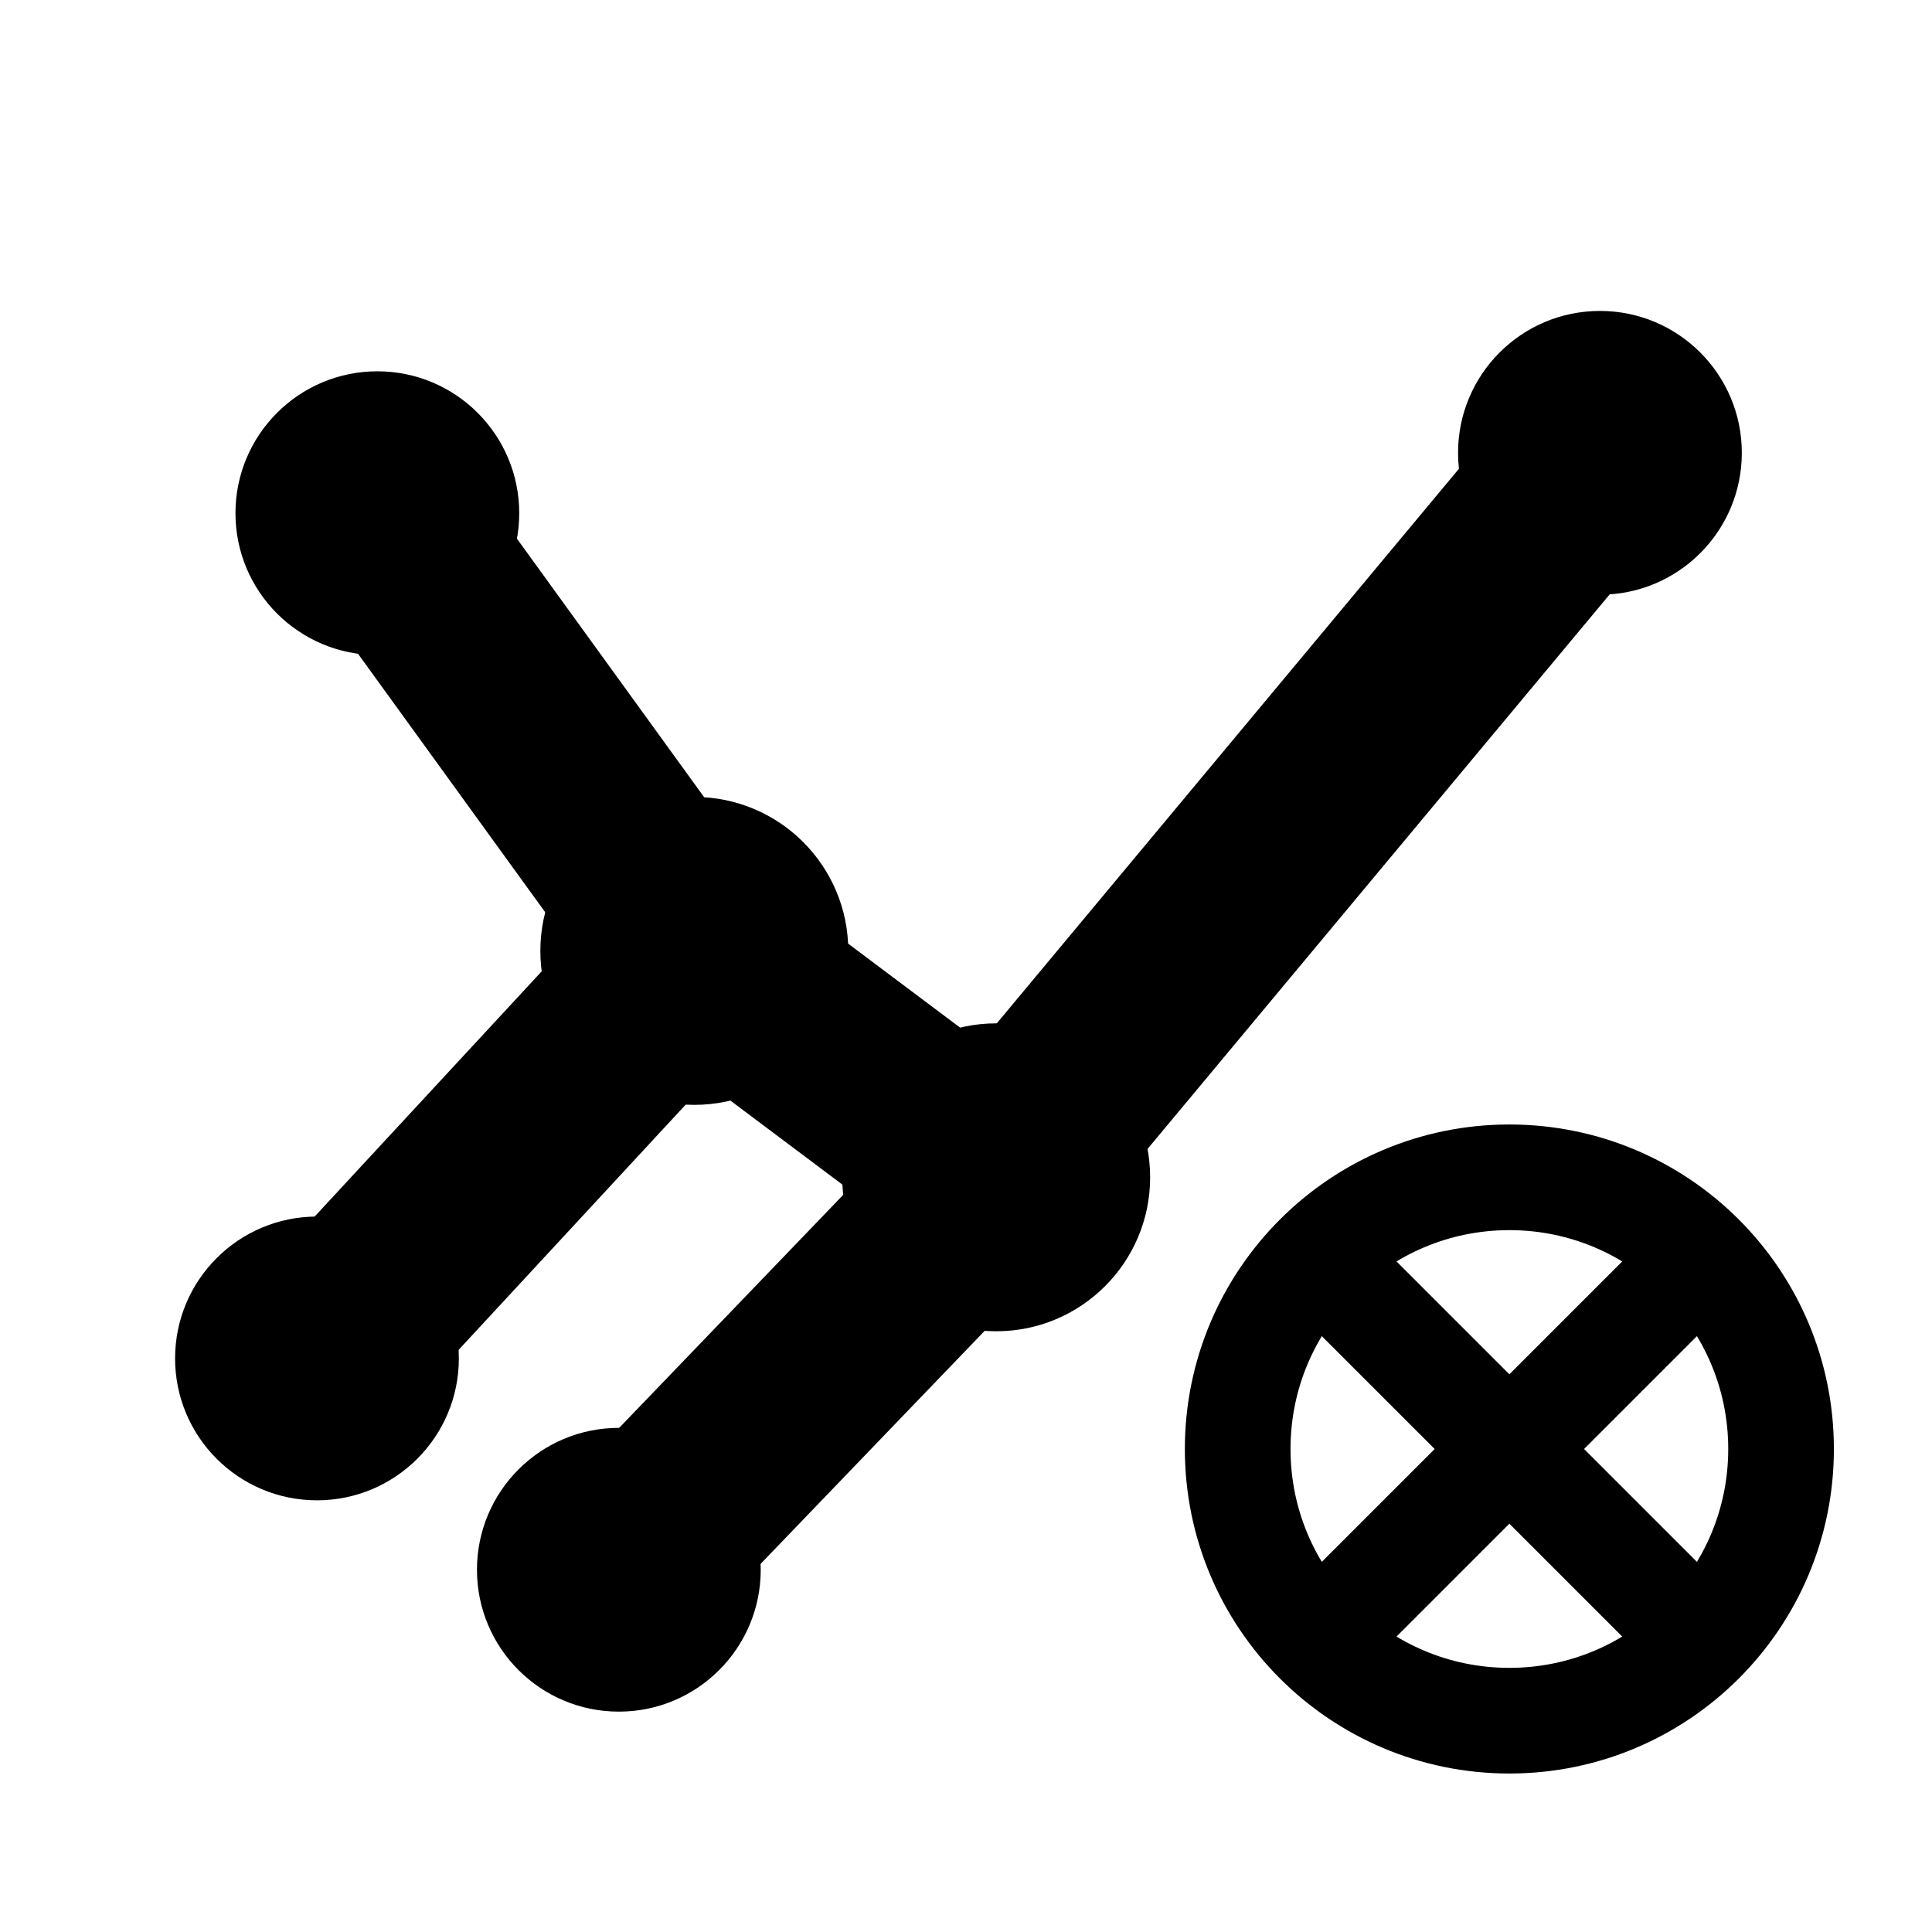
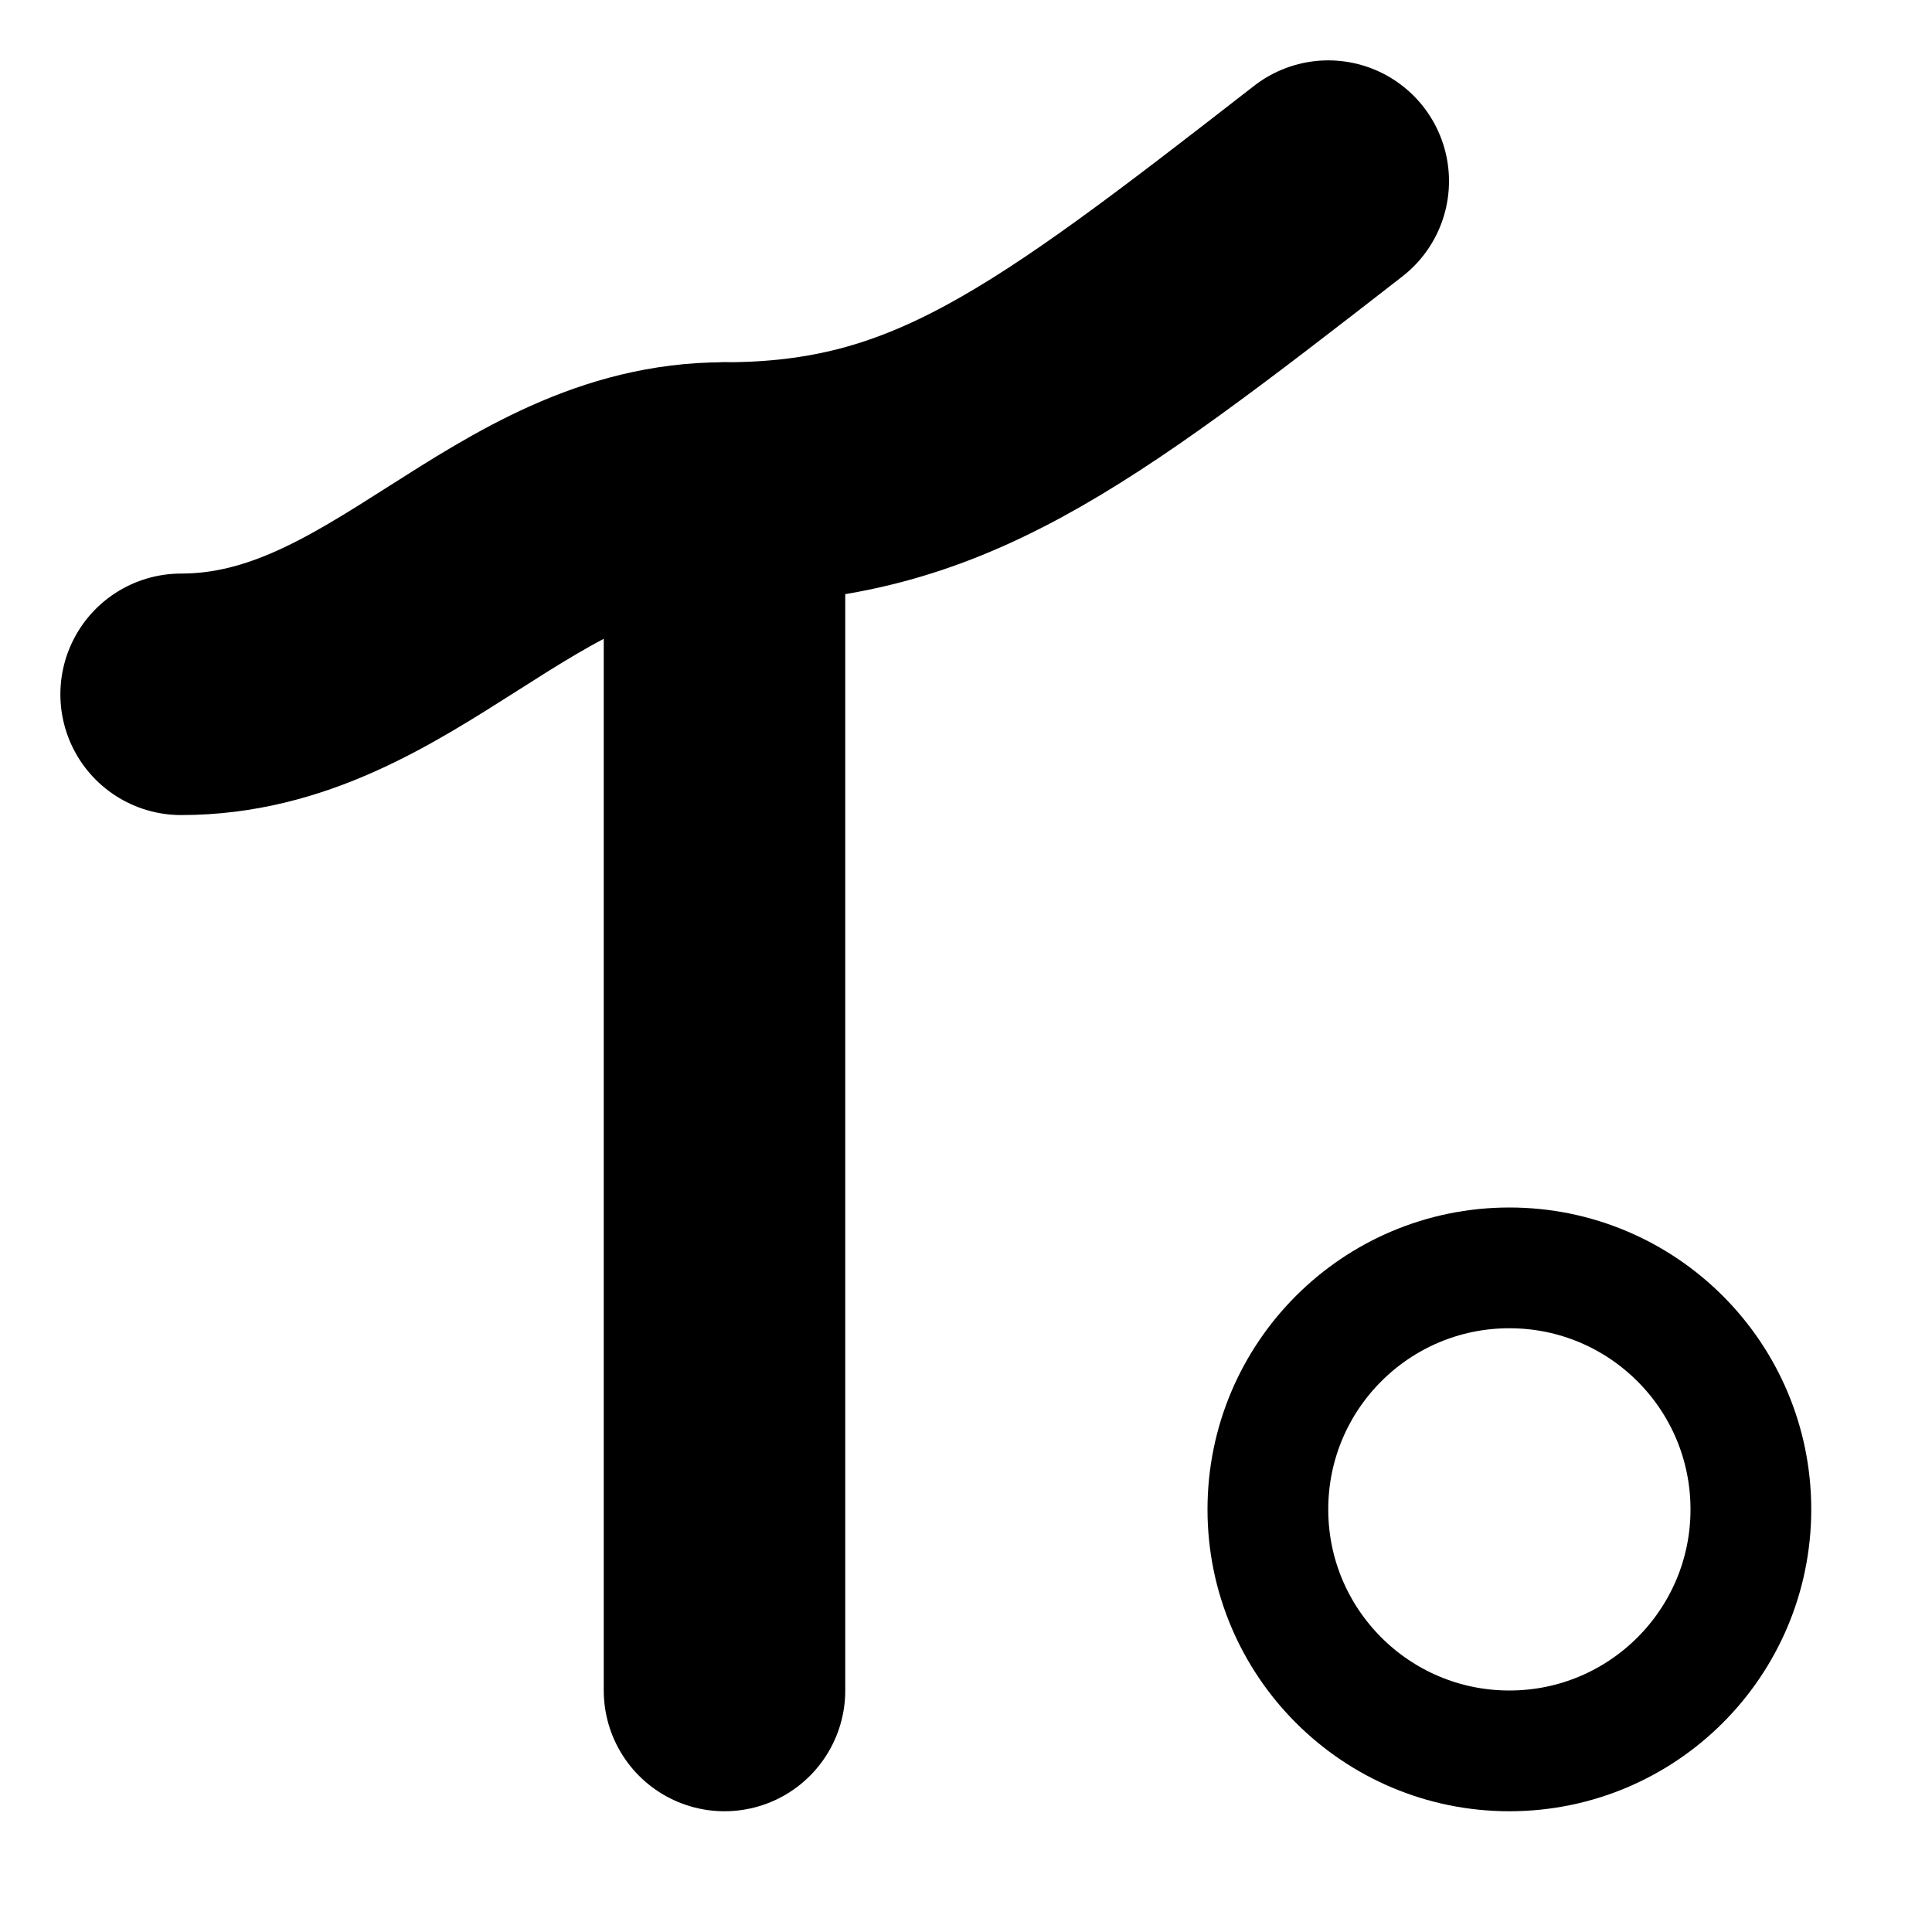
<svg xmlns="http://www.w3.org/2000/svg" viewBox="0 0 32 32" width="32" height="32" fill="none">
-   <g stroke="#000000" stroke-width="3.25" stroke-linecap="round" stroke-linejoin="round">
-     <path d="M5.25 22.5 11.5 15.75 16.5 19.5 26.5 7.5" />
-     <path d="M6.25 8.5 11.5 15.75M10.25 26 16.5 19.5" />
+   <g stroke="#000000" stroke-width="4" stroke-linecap="round" stroke-linejoin="round">
+     <path d="M3 11.5C6.5 11.5 8.5 8 12 8S17.5 6.5 22 3" />
+     <path d="M12 8V28" />
  </g>
-   <g fill="#000000">
-     <circle cx="5.25" cy="22.5" r="2.35" />
-     <circle cx="6.25" cy="8.5" r="2.35" />
-     <circle cx="10.25" cy="26" r="2.35" />
-     <circle cx="11.5" cy="15.75" r="2.55" />
-     <circle cx="16.5" cy="19.5" r="2.55" />
-     <circle cx="26.5" cy="7.5" r="2.35" />
-   </g>
-   <circle cx="25" cy="24" r="4.5" stroke="#000000" stroke-width="1.75" />
-   <path d="m22 21 6 6m0-6-6 6" stroke="#000000" stroke-width="1.75" stroke-linecap="round" />
+   <circle cx="25" cy="25" r="4" stroke="#000000" stroke-width="2" />
</svg>
